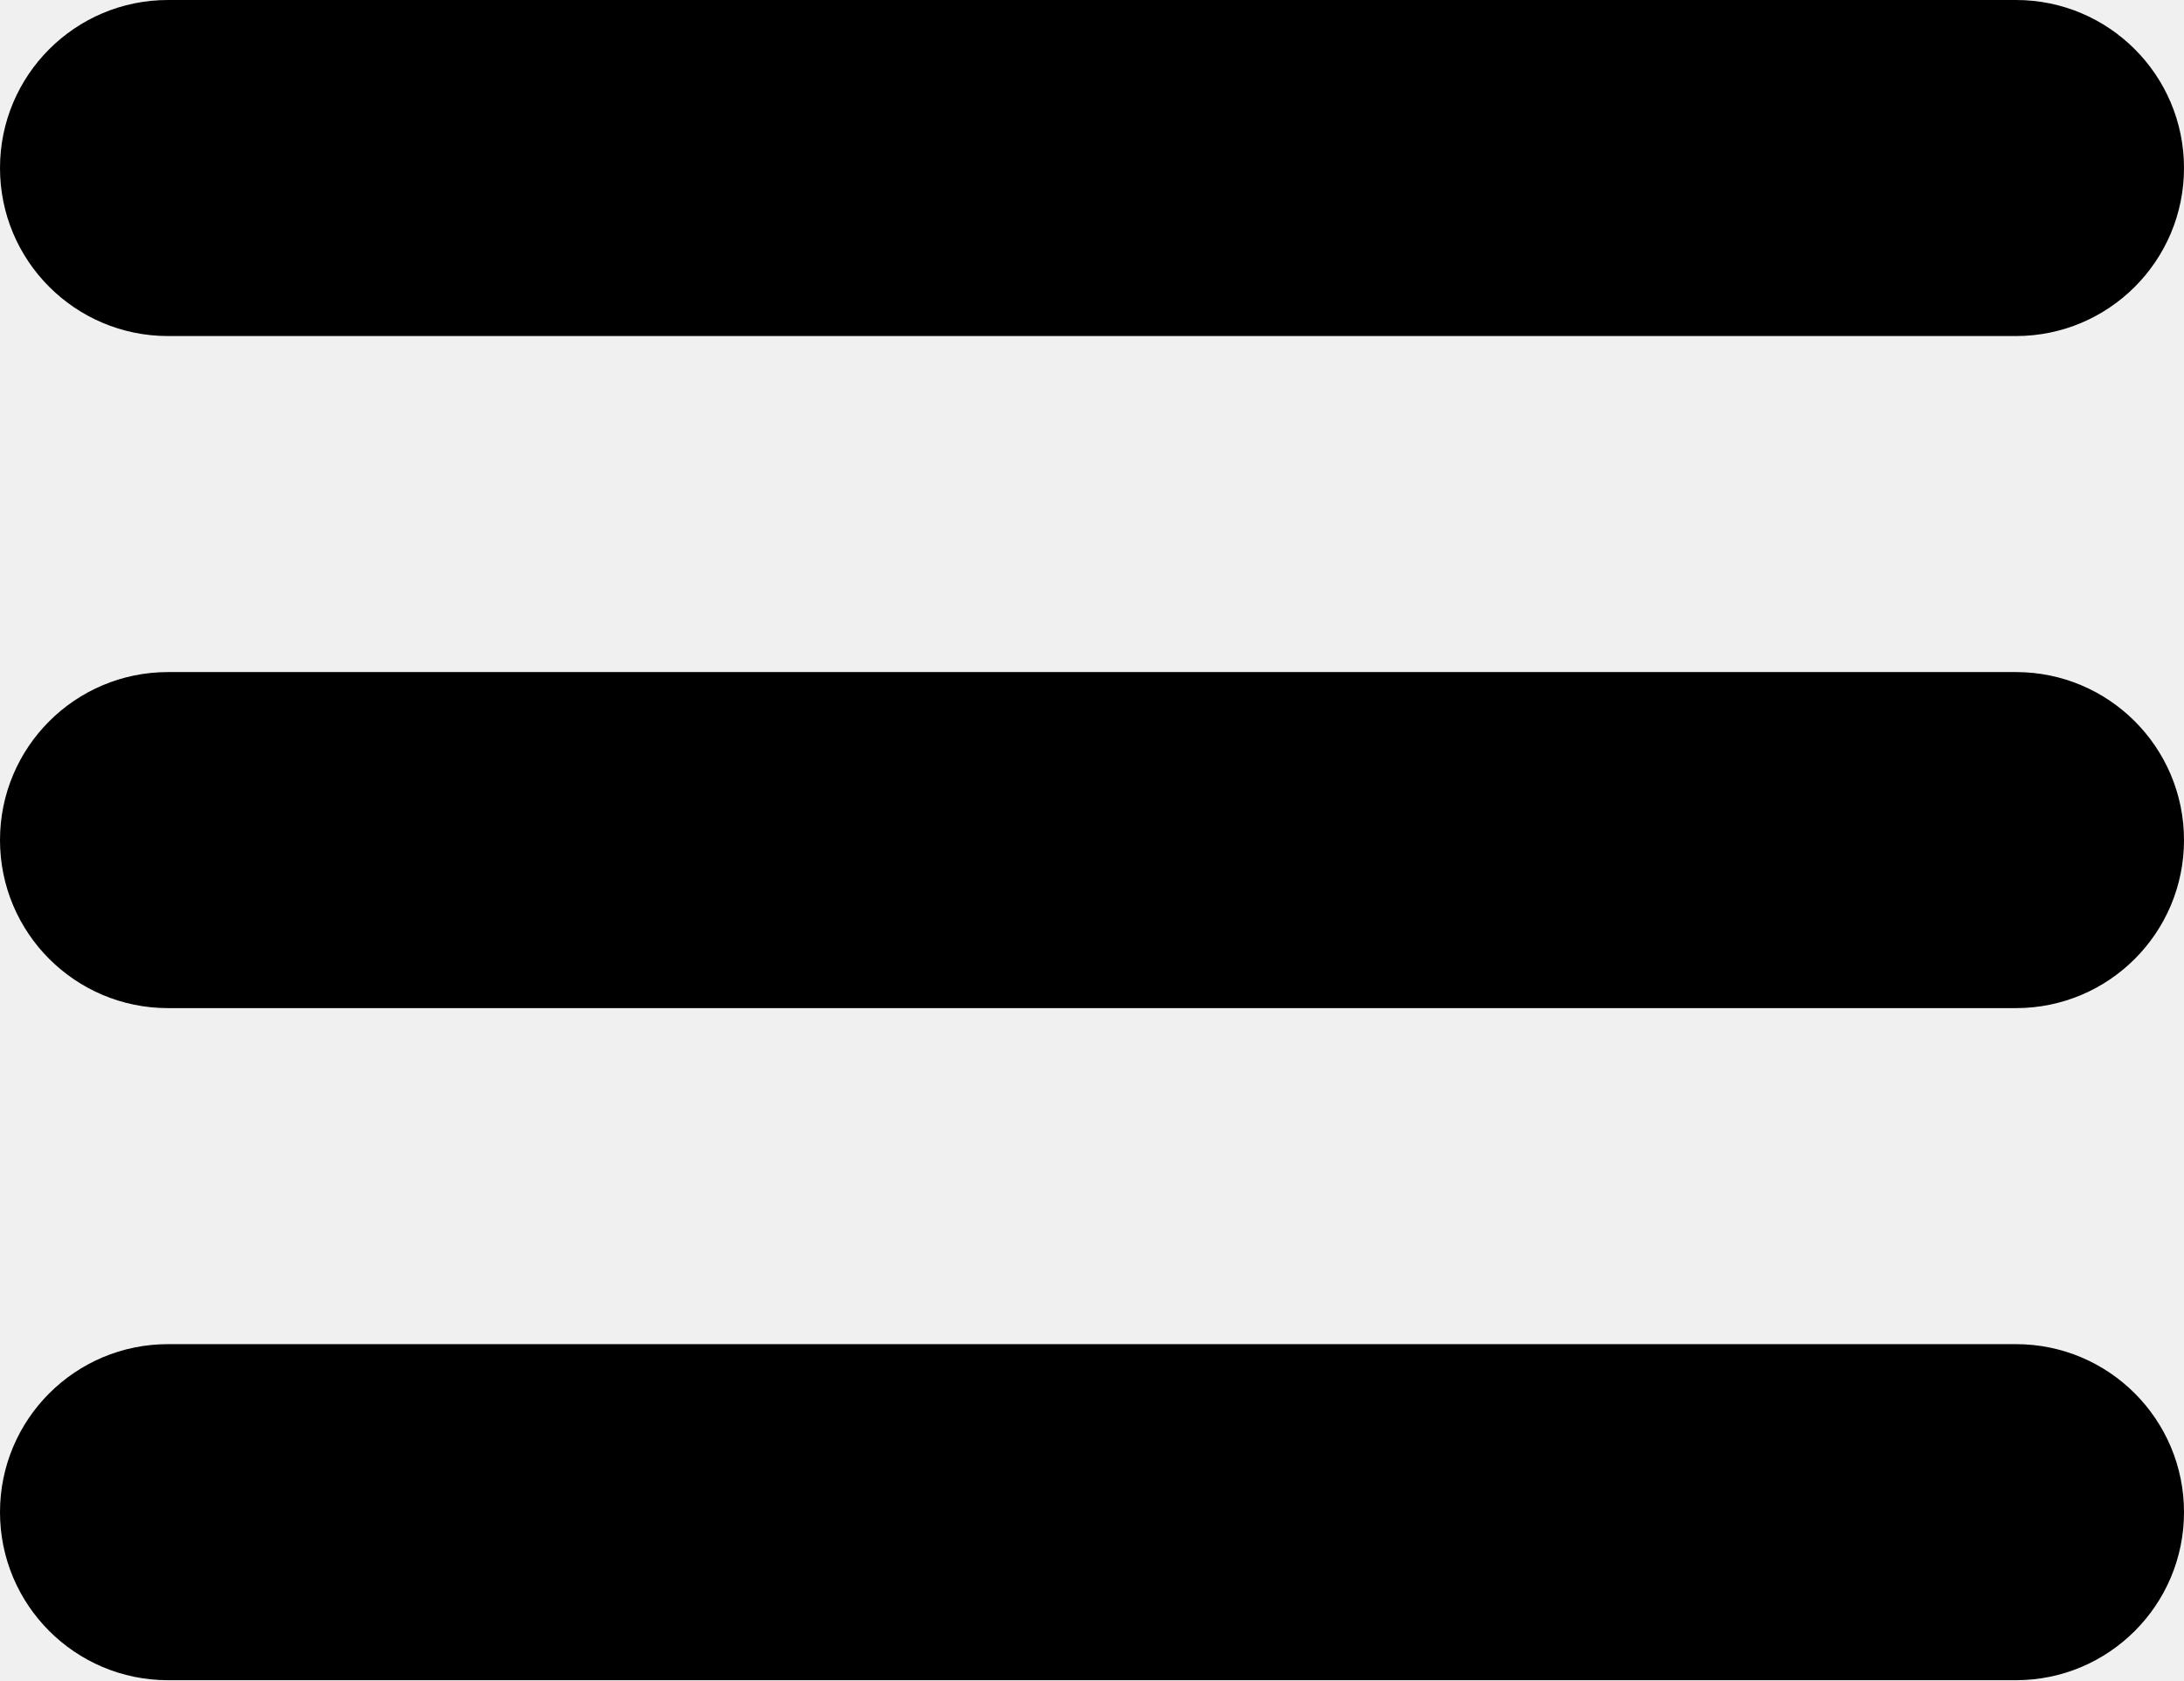
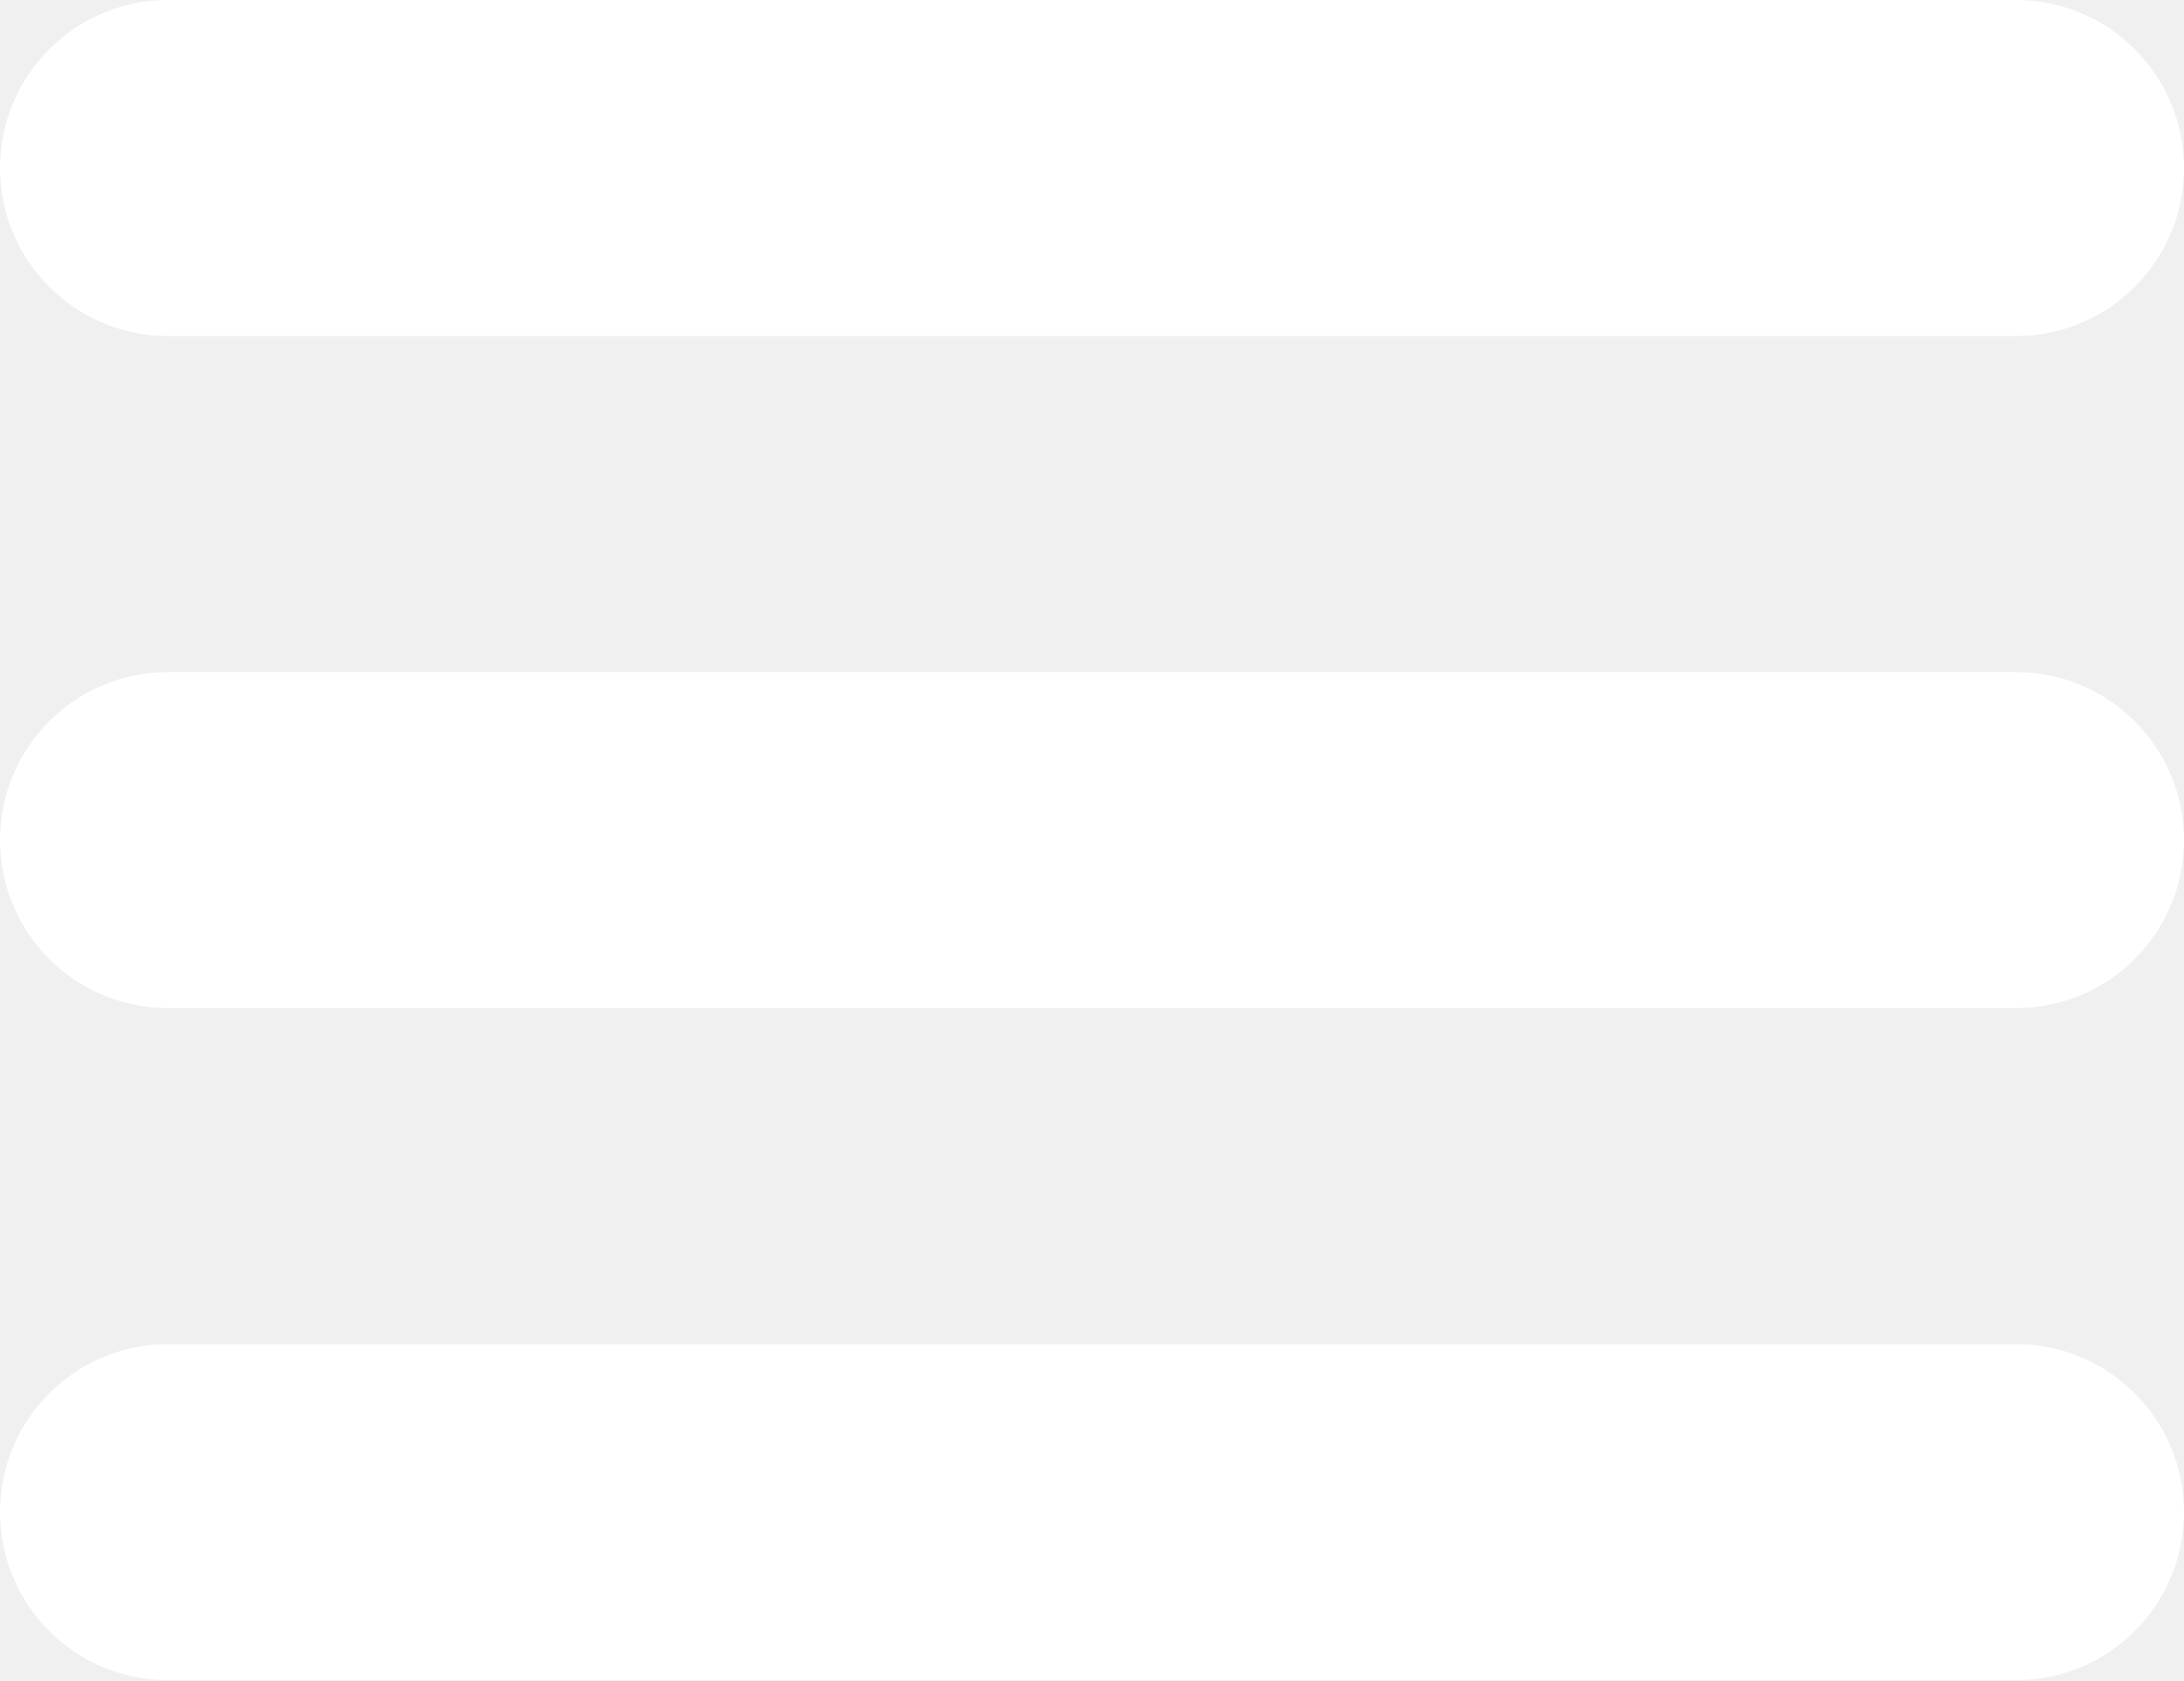
<svg xmlns="http://www.w3.org/2000/svg" width="13" height="10" viewBox="0 0 13 10" fill="none">
-   <rect width="13" height="2" rx="1" fill="black" />
-   <rect y="4" width="13" height="2" rx="1" fill="black" />
-   <rect y="8" width="13" height="2" rx="1" fill="black" />
+   <rect width="13" height="2" rx="1" fill="white" />
+   <rect y="4" width="13" height="2" rx="1" fill="white" />
+   <rect y="8" width="13" height="2" rx="1" fill="white" />
</svg>
